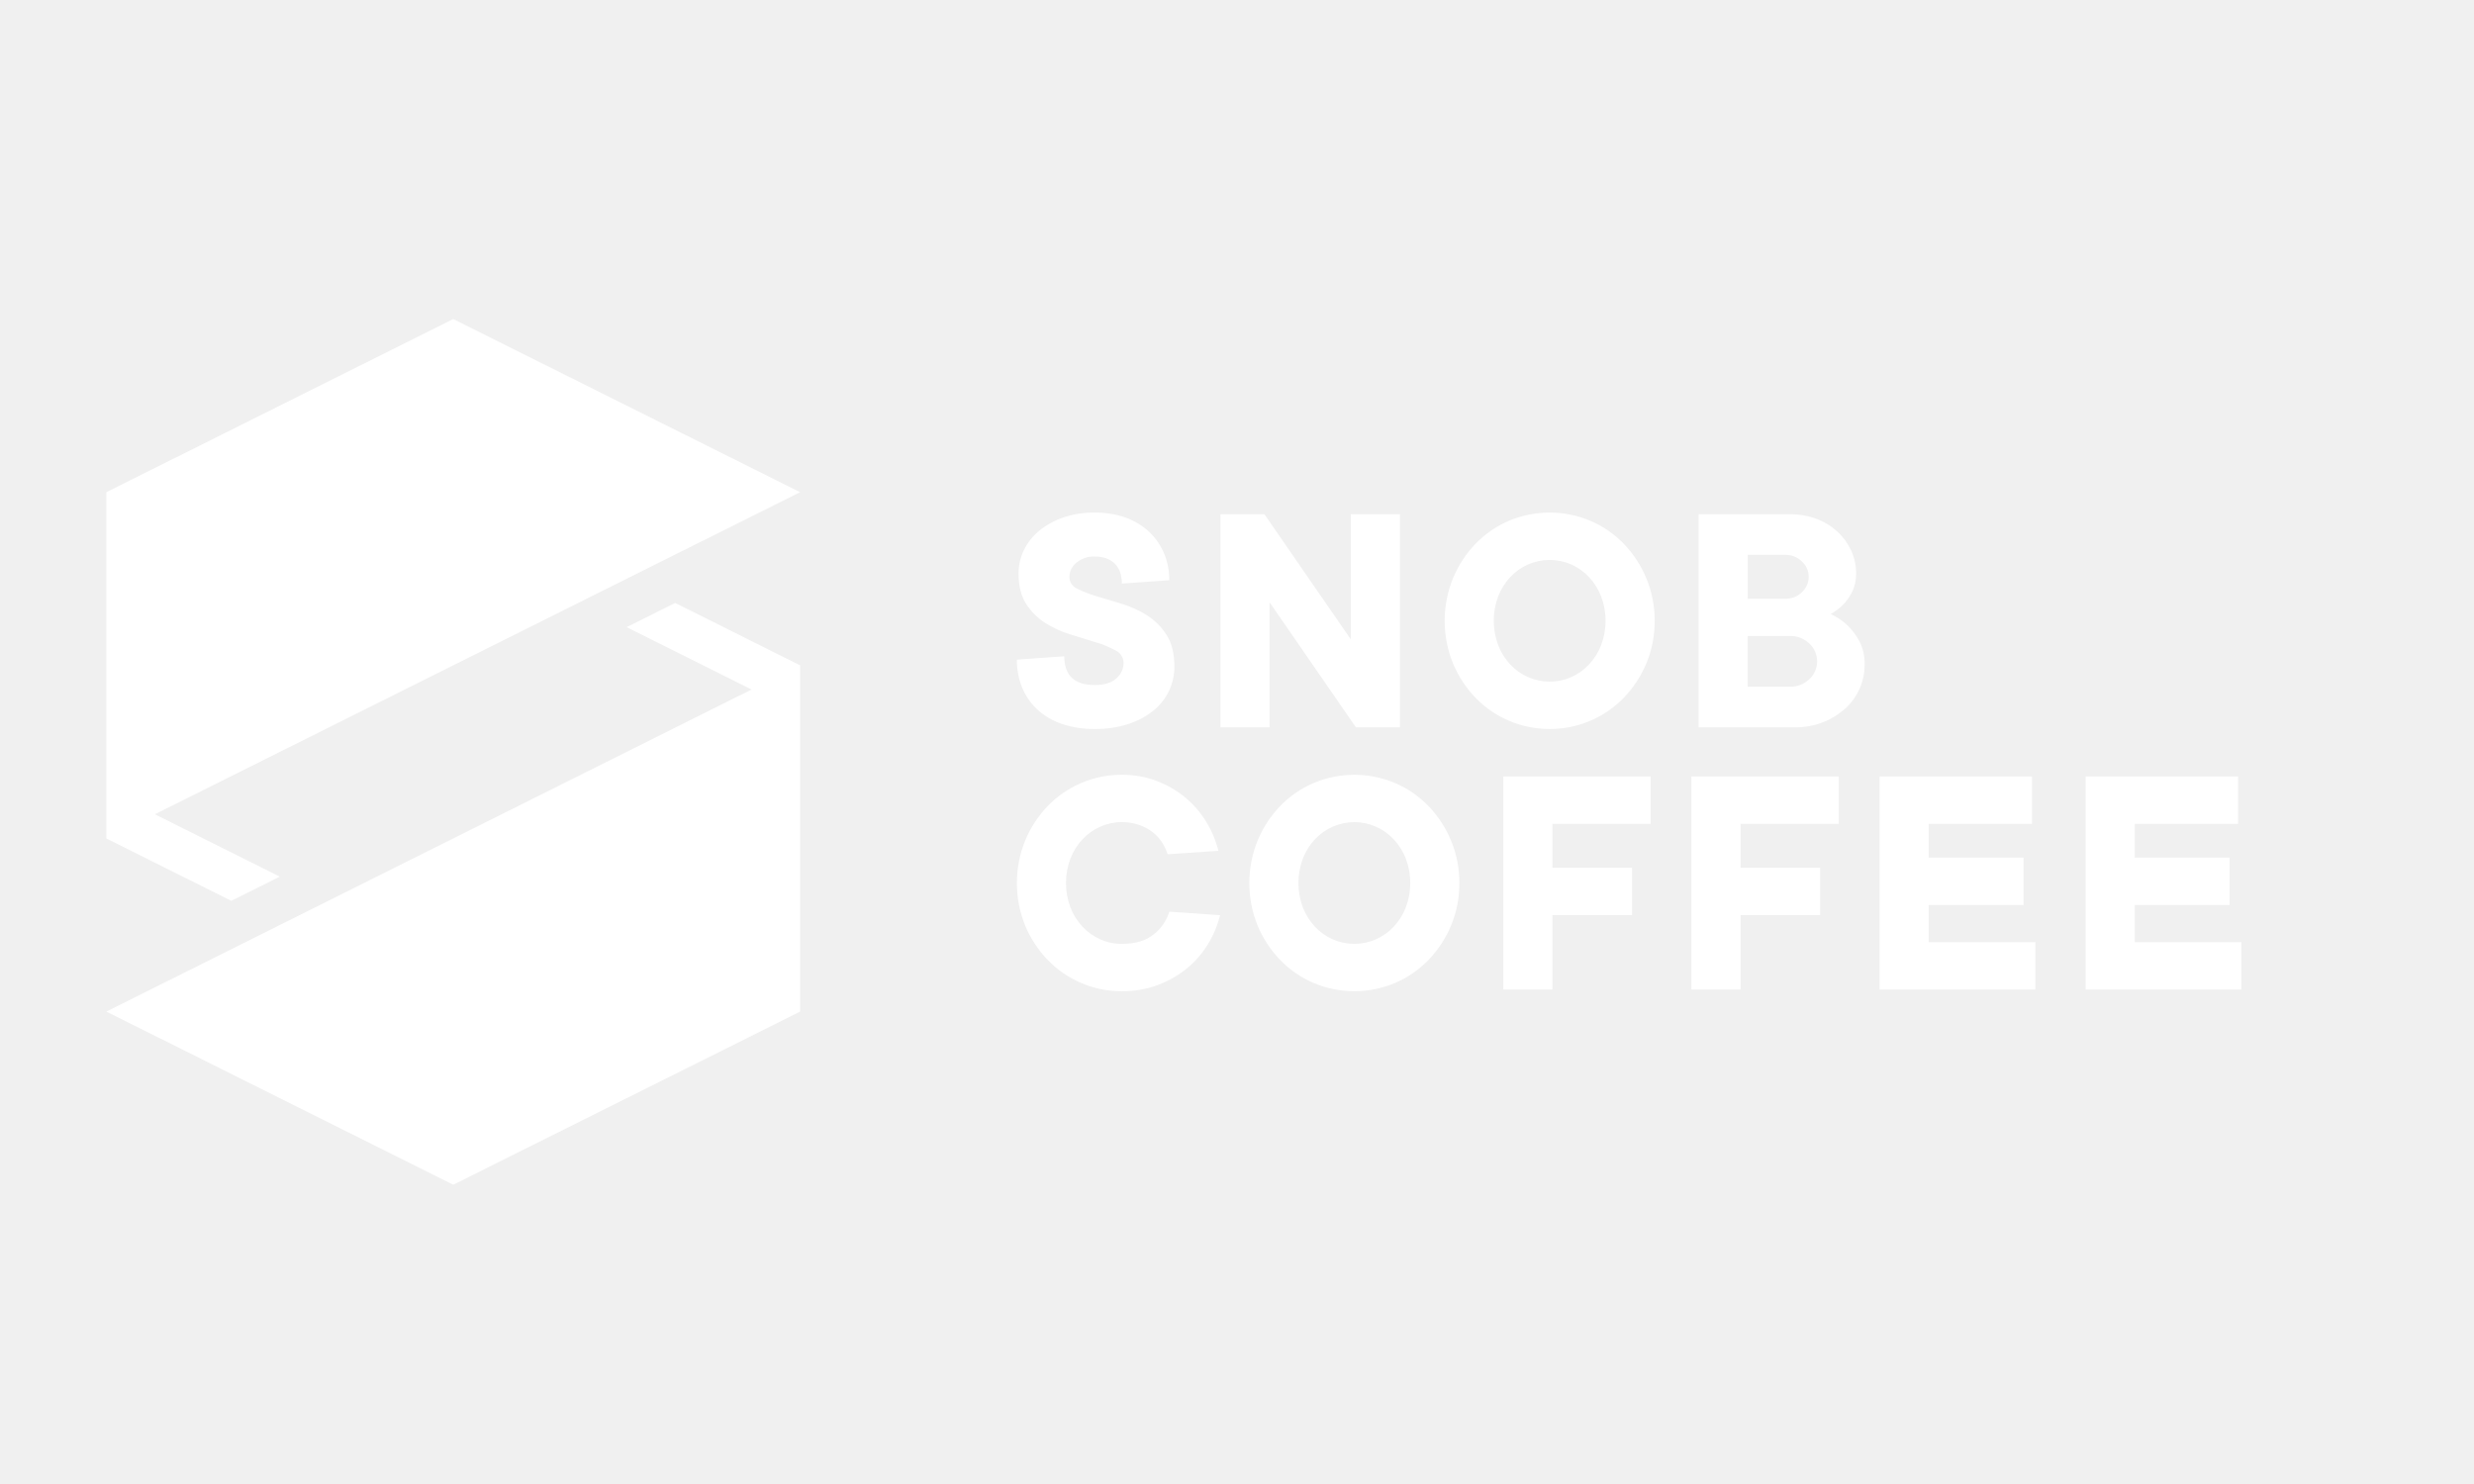
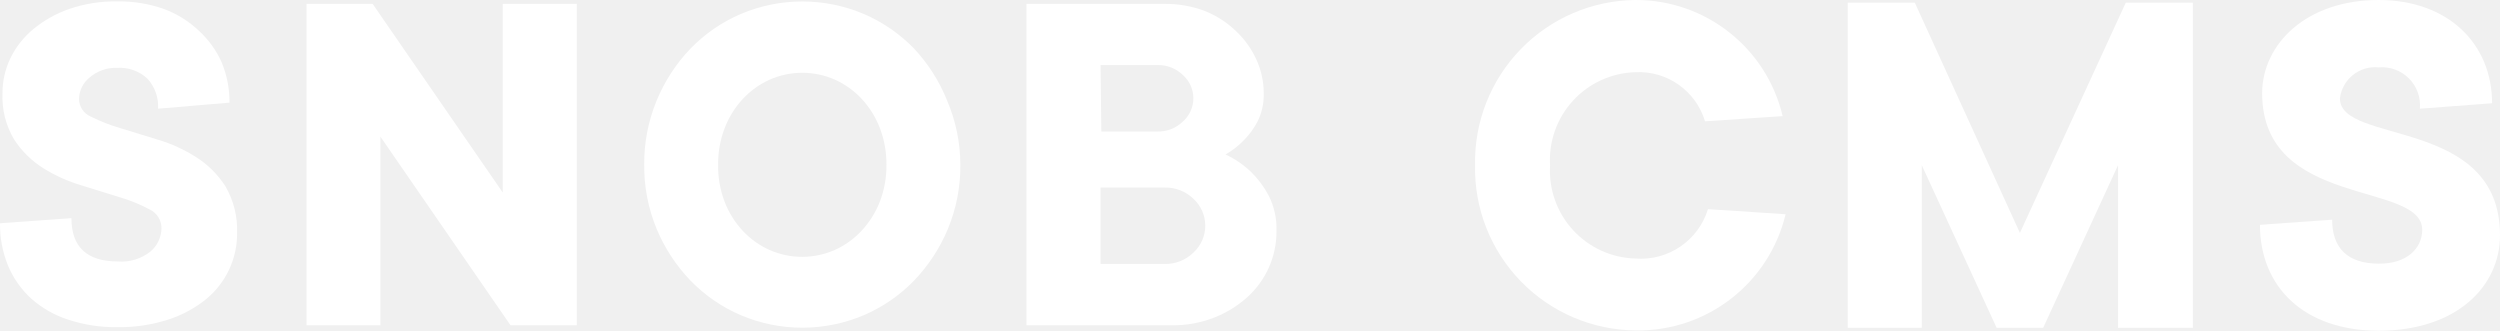
- <svg xmlns="http://www.w3.org/2000/svg" version="1.1" id="Layer_1" x="0px" y="0px" viewBox="0 -80 1000 600" style="enable-background:new 0 0 1000 600;" xml:space="preserve">
+ <svg xmlns="http://www.w3.org/2000/svg" viewBox="0 0 161.01 21.28">
  <defs>
-     <style>
-       .cls-1 {
-         fill: #fff;
-         fill-rule: evenodd;
-       }
-     </style>
+     <style>.cls-1{fill:#fff;}</style>
  </defs>
-   <path class="cls-1" d="M411.707,151.849a21.444,21.444,0,0,1,2.122-9.365,23.247,23.247,0,0,1,6.093-7.794,31.266,31.266,0,0,1,9.652-5.4,37.936,37.936,0,0,1,12.938-2.051,35.912,35.912,0,0,1,12.528,2.051,27.366,27.366,0,0,1,9.448,5.743,25.653,25.653,0,0,1,6.024,8.681,27.51,27.51,0,0,1,2.121,10.869l-19.167,1.367q0-5.193-2.875-8.066t-8.079-2.872a10.727,10.727,0,0,0-7.461,2.53,7.514,7.514,0,0,0-2.806,5.674A5.166,5.166,0,0,0,435.393,158a46.419,46.419,0,0,0,7.873,3.076q4.722,1.435,10.2,3.076a40.645,40.645,0,0,1,10.2,4.649,25.647,25.647,0,0,1,7.872,7.929q3.149,4.922,3.149,12.715a22.662,22.662,0,0,1-8.351,17.774,31.581,31.581,0,0,1-10.132,5.469,42.387,42.387,0,0,1-13.692,2.051,40.219,40.219,0,0,1-13.28-2.051,27.7,27.7,0,0,1-9.926-5.811,25.11,25.11,0,0,1-6.161-8.887,29.187,29.187,0,0,1-2.122-11.279l19.168-1.367q0,11.622,12.321,11.621,5.751,0,8.695-2.666a8.159,8.159,0,0,0,2.943-6.221A5.549,5.549,0,0,0,451,183.021a42.436,42.436,0,0,0-7.873-3.282q-4.724-1.5-10.2-3.144a41.984,41.984,0,0,1-10.2-4.58,25.4,25.4,0,0,1-7.873-7.725Q411.706,159.505,411.707,151.849Zm154.15-23.927v86.134h-17.8l-34.913-50.587v50.587H493.293V127.922h17.8l34.913,50.587V127.922h19.852Zm102.958,43.067a43.759,43.759,0,0,1-3.355,17.227,44.945,44.945,0,0,1-9.1,13.876,41.462,41.462,0,0,1-29.984,12.648,41.462,41.462,0,0,1-29.985-12.648,44.927,44.927,0,0,1-9.1-13.876,45.728,45.728,0,0,1,0-34.385,44.75,44.75,0,0,1,9.1-13.946,41.519,41.519,0,0,1,13.486-9.3,42.3,42.3,0,0,1,33,0,41.53,41.53,0,0,1,13.486,9.3,44.768,44.768,0,0,1,9.1,13.946A43.919,43.919,0,0,1,668.815,170.989Zm-19.852,0a26.6,26.6,0,0,0-1.781-9.843,24.272,24.272,0,0,0-4.86-7.794,22.307,22.307,0,0,0-7.188-5.126,21.72,21.72,0,0,0-17.525,0,22.307,22.307,0,0,0-7.188,5.126,24.238,24.238,0,0,0-4.86,7.794,28.108,28.108,0,0,0,0,19.687,24.222,24.222,0,0,0,4.86,7.793,22.31,22.31,0,0,0,7.188,5.127,21.72,21.72,0,0,0,17.525,0,22.31,22.31,0,0,0,7.188-5.127,24.257,24.257,0,0,0,4.86-7.793A26.6,26.6,0,0,0,648.963,170.989Zm91.018-2.734a25.272,25.272,0,0,1,6.846,4.648,25.834,25.834,0,0,1,4.723,6.289,19.543,19.543,0,0,1,2.123,9.571,23.608,23.608,0,0,1-2.054,9.775,23.883,23.883,0,0,1-5.819,8,29.211,29.211,0,0,1-8.9,5.469,30.192,30.192,0,0,1-11.295,2.051h-39.02V127.922h36.966a29.644,29.644,0,0,1,10.816,1.915,25.749,25.749,0,0,1,8.42,5.2,24.261,24.261,0,0,1,5.477,7.587,21.8,21.8,0,0,1,1.985,9.229,16.042,16.042,0,0,1-1.643,7.519,20.53,20.53,0,0,1-3.559,5.059A22.461,22.461,0,0,1,739.981,168.255ZM706.438,162.1H721.5a9.422,9.422,0,0,0,6.846-2.666,8.435,8.435,0,0,0,0-12.441,9.426,9.426,0,0,0-6.846-2.666h-15.06V162.1Zm17.114,35.547a10.736,10.736,0,0,0,7.8-3.075,9.755,9.755,0,0,0,0-14.356,10.733,10.733,0,0,0-7.8-3.076H706.438v20.507h17.114ZM62.6,249.222l50.5,25.212-19.593,9.788L43,259V119L183.2,49l140.2,70Zm241.2-50.445-50.495-25.211,19.593-9.789L323.407,189V329l-140.2,70L43.01,329ZM453.466,301.619q8.215,0,12.938-3.9a18.329,18.329,0,0,0,6.229-9.092L493.171,290a41.4,41.4,0,0,1-4.929,11.758,38.7,38.7,0,0,1-8.489,9.775,41.485,41.485,0,0,1-11.706,6.7,40.642,40.642,0,0,1-14.581,2.529,41.053,41.053,0,0,1-16.5-3.349,41.494,41.494,0,0,1-13.486-9.3,44.927,44.927,0,0,1-9.1-13.876,45.744,45.744,0,0,1,0-34.386,44.746,44.746,0,0,1,9.1-13.945,41.5,41.5,0,0,1,13.486-9.3,41.071,41.071,0,0,1,16.5-3.35,38.79,38.79,0,0,1,14.17,2.529,41.08,41.08,0,0,1,11.5,6.7,39.434,39.434,0,0,1,8.42,9.776,41.4,41.4,0,0,1,4.929,11.757l-20.537,1.368a20.31,20.31,0,0,0-2.328-4.922,16.362,16.362,0,0,0-3.833-4.1,19.782,19.782,0,0,0-5.408-2.871,20.6,20.6,0,0,0-6.914-1.094,21.139,21.139,0,0,0-8.763,1.846,22.31,22.31,0,0,0-7.188,5.127,24.222,24.222,0,0,0-4.86,7.793,28.108,28.108,0,0,0,0,19.687,24.212,24.212,0,0,0,4.86,7.793,22.313,22.313,0,0,0,7.188,5.128A21.138,21.138,0,0,0,453.466,301.619Zm136.4-24.609a43.78,43.78,0,0,1-3.353,17.227,44.984,44.984,0,0,1-9.105,13.876,41.509,41.509,0,0,1-13.487,9.3,42.311,42.311,0,0,1-33,0,41.479,41.479,0,0,1-13.485-9.3,44.894,44.894,0,0,1-9.105-13.876,45.744,45.744,0,0,1,0-34.386,44.713,44.713,0,0,1,9.105-13.945,41.489,41.489,0,0,1,13.485-9.3,42.3,42.3,0,0,1,33,0,41.519,41.519,0,0,1,13.487,9.3,44.8,44.8,0,0,1,9.105,13.945A43.941,43.941,0,0,1,589.871,277.01Zm-19.852,0a26.624,26.624,0,0,0-1.78-9.844,24.225,24.225,0,0,0-4.861-7.793,22.285,22.285,0,0,0-7.187-5.127,21.72,21.72,0,0,0-17.525,0,22.31,22.31,0,0,0-7.188,5.127,24.205,24.205,0,0,0-4.86,7.793,28.108,28.108,0,0,0,0,19.687,24.2,24.2,0,0,0,4.86,7.793,22.313,22.313,0,0,0,7.188,5.128,21.73,21.73,0,0,0,17.525,0,22.288,22.288,0,0,0,7.187-5.128,24.214,24.214,0,0,0,4.861-7.793A26.619,26.619,0,0,0,570.019,277.01Zm37.623-43.067H667.2v19.141H627.5v17.773h32.174V290H627.5v30.078H607.642V233.943Zm76.04,0h59.557v19.141h-39.7v17.773h32.174V290H703.535v30.078H683.682V233.943Zm76.04,0h61.611v19.141H779.575v13.671H817.91V285.9H779.575v15.039H822.7v19.14h-62.98V233.943Zm83.3,0h61.611v19.141H862.872v13.671h38.335V285.9H862.872v15.039H906v19.14H843.02V233.943Z" />
+   <g id="Layer_2" data-name="Layer 2">
+     <g id="Layer_1-2" data-name="Layer 1">
+       <path class="cls-1" d="M.16,6A5.16,5.16,0,0,1,.67,3.75,5.58,5.58,0,0,1,2.14,1.88,7.5,7.5,0,0,1,4.45.58,9.09,9.09,0,0,1,7.56.09a8.61,8.61,0,0,1,3,.49A6.56,6.56,0,0,1,12.83,2,6.16,6.16,0,0,1,14.27,4a6.62,6.62,0,0,1,.51,2.61L10.18,7a2.62,2.62,0,0,0-.69-1.94,2.62,2.62,0,0,0-1.94-.69A2.57,2.57,0,0,0,5.76,5a1.81,1.81,0,0,0-.67,1.36,1.24,1.24,0,0,0,.76,1.15,11.14,11.14,0,0,0,1.89.74L10.18,9a9.74,9.74,0,0,1,2.45,1.12A6.16,6.16,0,0,1,14.52,12,5.59,5.59,0,0,1,15.27,15a5.45,5.45,0,0,1-2,4.27,7.57,7.57,0,0,1-2.43,1.31,10.16,10.16,0,0,1-3.28.49,9.64,9.64,0,0,1-3.19-.49A6.64,6.64,0,0,1,2,19.22,6,6,0,0,1,.51,17.09,7,7,0,0,1,0,14.38l4.6-.33q0,2.79,3,2.79a3,3,0,0,0,2.09-.64,2,2,0,0,0,.71-1.49,1.33,1.33,0,0,0-.76-1.22A10.17,10.17,0,0,0,7.7,12.7l-2.45-.76a10.06,10.06,0,0,1-2.45-1.1A6.1,6.1,0,0,1,.92,9,5.35,5.35,0,0,1,.16,6Z" />
+       <path class="cls-1" d="M37.15.25V20.95H32.88L24.5,8.8V20.95H19.74V.25H24l8.38,12.15V.25Z" />
+       <path class="cls-1" d="M61.85,10.6a10.53,10.53,0,0,1-.8,4.14,10.8,10.8,0,0,1-2.18,3.33,10,10,0,0,1-3.24,2.23,10.14,10.14,0,0,1-7.92,0,10,10,0,0,1-3.24-2.23,10.79,10.79,0,0,1-2.18-3.33,10.52,10.52,0,0,1-.8-4.14,10.56,10.56,0,0,1,.8-4.12,10.75,10.75,0,0,1,2.18-3.35A10,10,0,0,1,47.71.9a10.14,10.14,0,0,1,7.92,0,10,10,0,0,1,3.24,2.23A10.76,10.76,0,0,1,61,6.48,10.57,10.57,0,0,1,61.85,10.6Zm-4.76,0a6.4,6.4,0,0,0-.43-2.37,5.83,5.83,0,0,0-1.17-1.87,5.35,5.35,0,0,0-1.72-1.23,5.2,5.2,0,0,0-4.2,0,5.35,5.35,0,0,0-1.72,1.23,5.82,5.82,0,0,0-1.17,1.87,6.39,6.39,0,0,0-.43,2.37A6.39,6.39,0,0,0,46.67,13a5.82,5.82,0,0,0,1.17,1.87,5.35,5.35,0,0,0,1.72,1.23,5.21,5.21,0,0,0,4.2,0,5.35,5.35,0,0,0,1.72-1.23A5.83,5.83,0,0,0,56.66,13,6.4,6.4,0,0,0,57.09,10.6Z" />
+       <path class="cls-1" d="M78.93,9.95a6.06,6.06,0,0,1,1.64,1.12,6.21,6.21,0,0,1,1.13,1.51,4.7,4.7,0,0,1,.51,2.3,5.68,5.68,0,0,1-.49,2.35,5.74,5.74,0,0,1-1.4,1.92,7,7,0,0,1-2.14,1.31,7.23,7.23,0,0,1-2.71.49H66.11V.25H75a7.11,7.11,0,0,1,2.6.46A6.18,6.18,0,0,1,79.6,2a5.83,5.83,0,0,1,1.31,1.82A5.24,5.24,0,0,1,81.39,6,3.86,3.86,0,0,1,81,7.81,4.93,4.93,0,0,1,80.14,9,5.38,5.38,0,0,1,78.93,9.95Zm-8-1.48h3.61a2.26,2.26,0,0,0,1.64-.64,2,2,0,0,0,0-3,2.26,2.26,0,0,0-1.64-.64H70.88ZM75,17a2.57,2.57,0,0,0,1.87-.74,2.35,2.35,0,0,0,0-3.45A2.57,2.57,0,0,0,75,12.08H70.88V17Z" />
+       <path class="cls-1" d="M110,13.47l5,.33a9.76,9.76,0,0,1-9.64,7.48A10.43,10.43,0,0,1,95,10.64,10.43,10.43,0,0,1,105.33,0a9.71,9.71,0,0,1,9.48,7.48l-5,.33a4.45,4.45,0,0,0-4.49-3.16,5.66,5.66,0,0,0-5.49,6,5.66,5.66,0,0,0,5.49,6A4.52,4.52,0,0,0,110,13.47Z" />
+       <path class="cls-1" d="M141.23.17V21.11h-4.82V10.64l-4.82,10.47h-3l-4.82-10.47V21.11H119V.17h4.32L130.09,15,136.91.17Z" />
+       <path class="cls-1" d="M153.19,0c4.49,0,7.31,2.83,7.31,6.65L155.85,7a2.45,2.45,0,0,0-2.66-2.66,2.28,2.28,0,0,0-2.49,2c0,3,10.31,1.16,10.31,8.81,0,3.32-2.83,6.15-7.81,6.15-4.82,0-7.65-2.83-7.65-6.82l4.65-.33c0,1.83,1,2.83,3,2.83C155,17,156,16,156,14.8c0-3.16-10.31-1.33-10.31-8.81C145.71,2.83,148.54,0,153.19,0Z" />
+     </g>
+   </g>
</svg>
